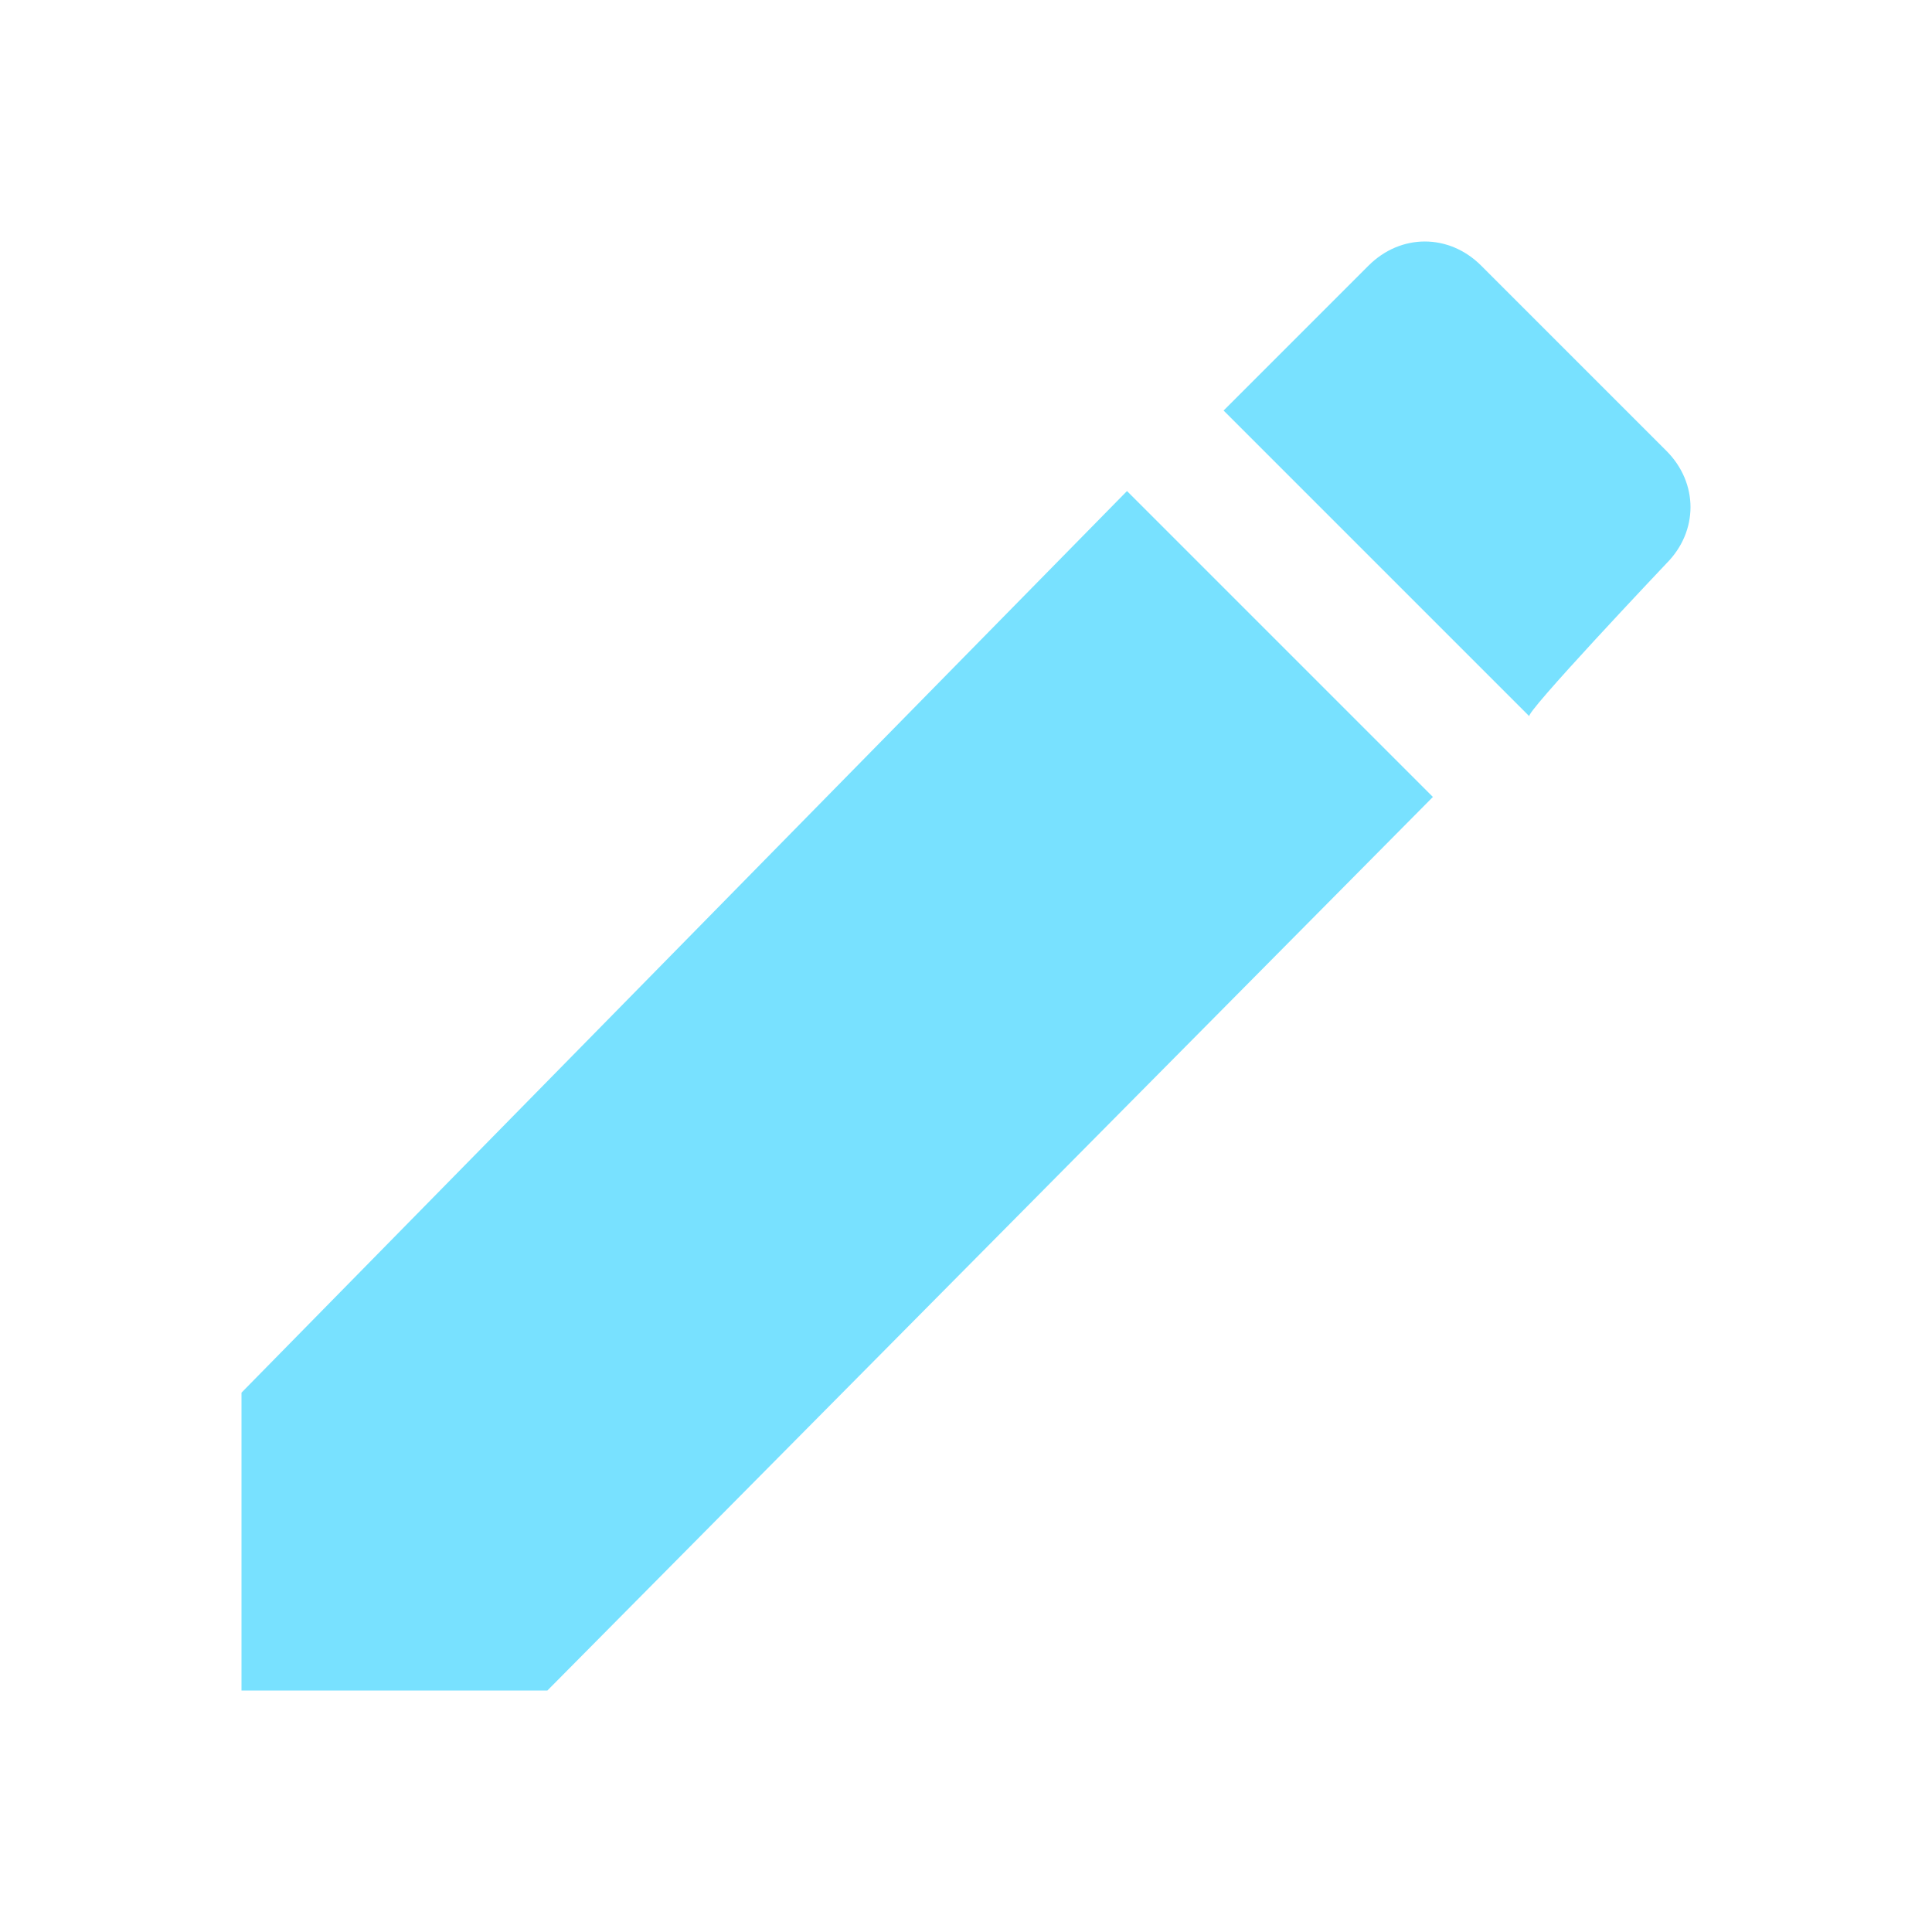
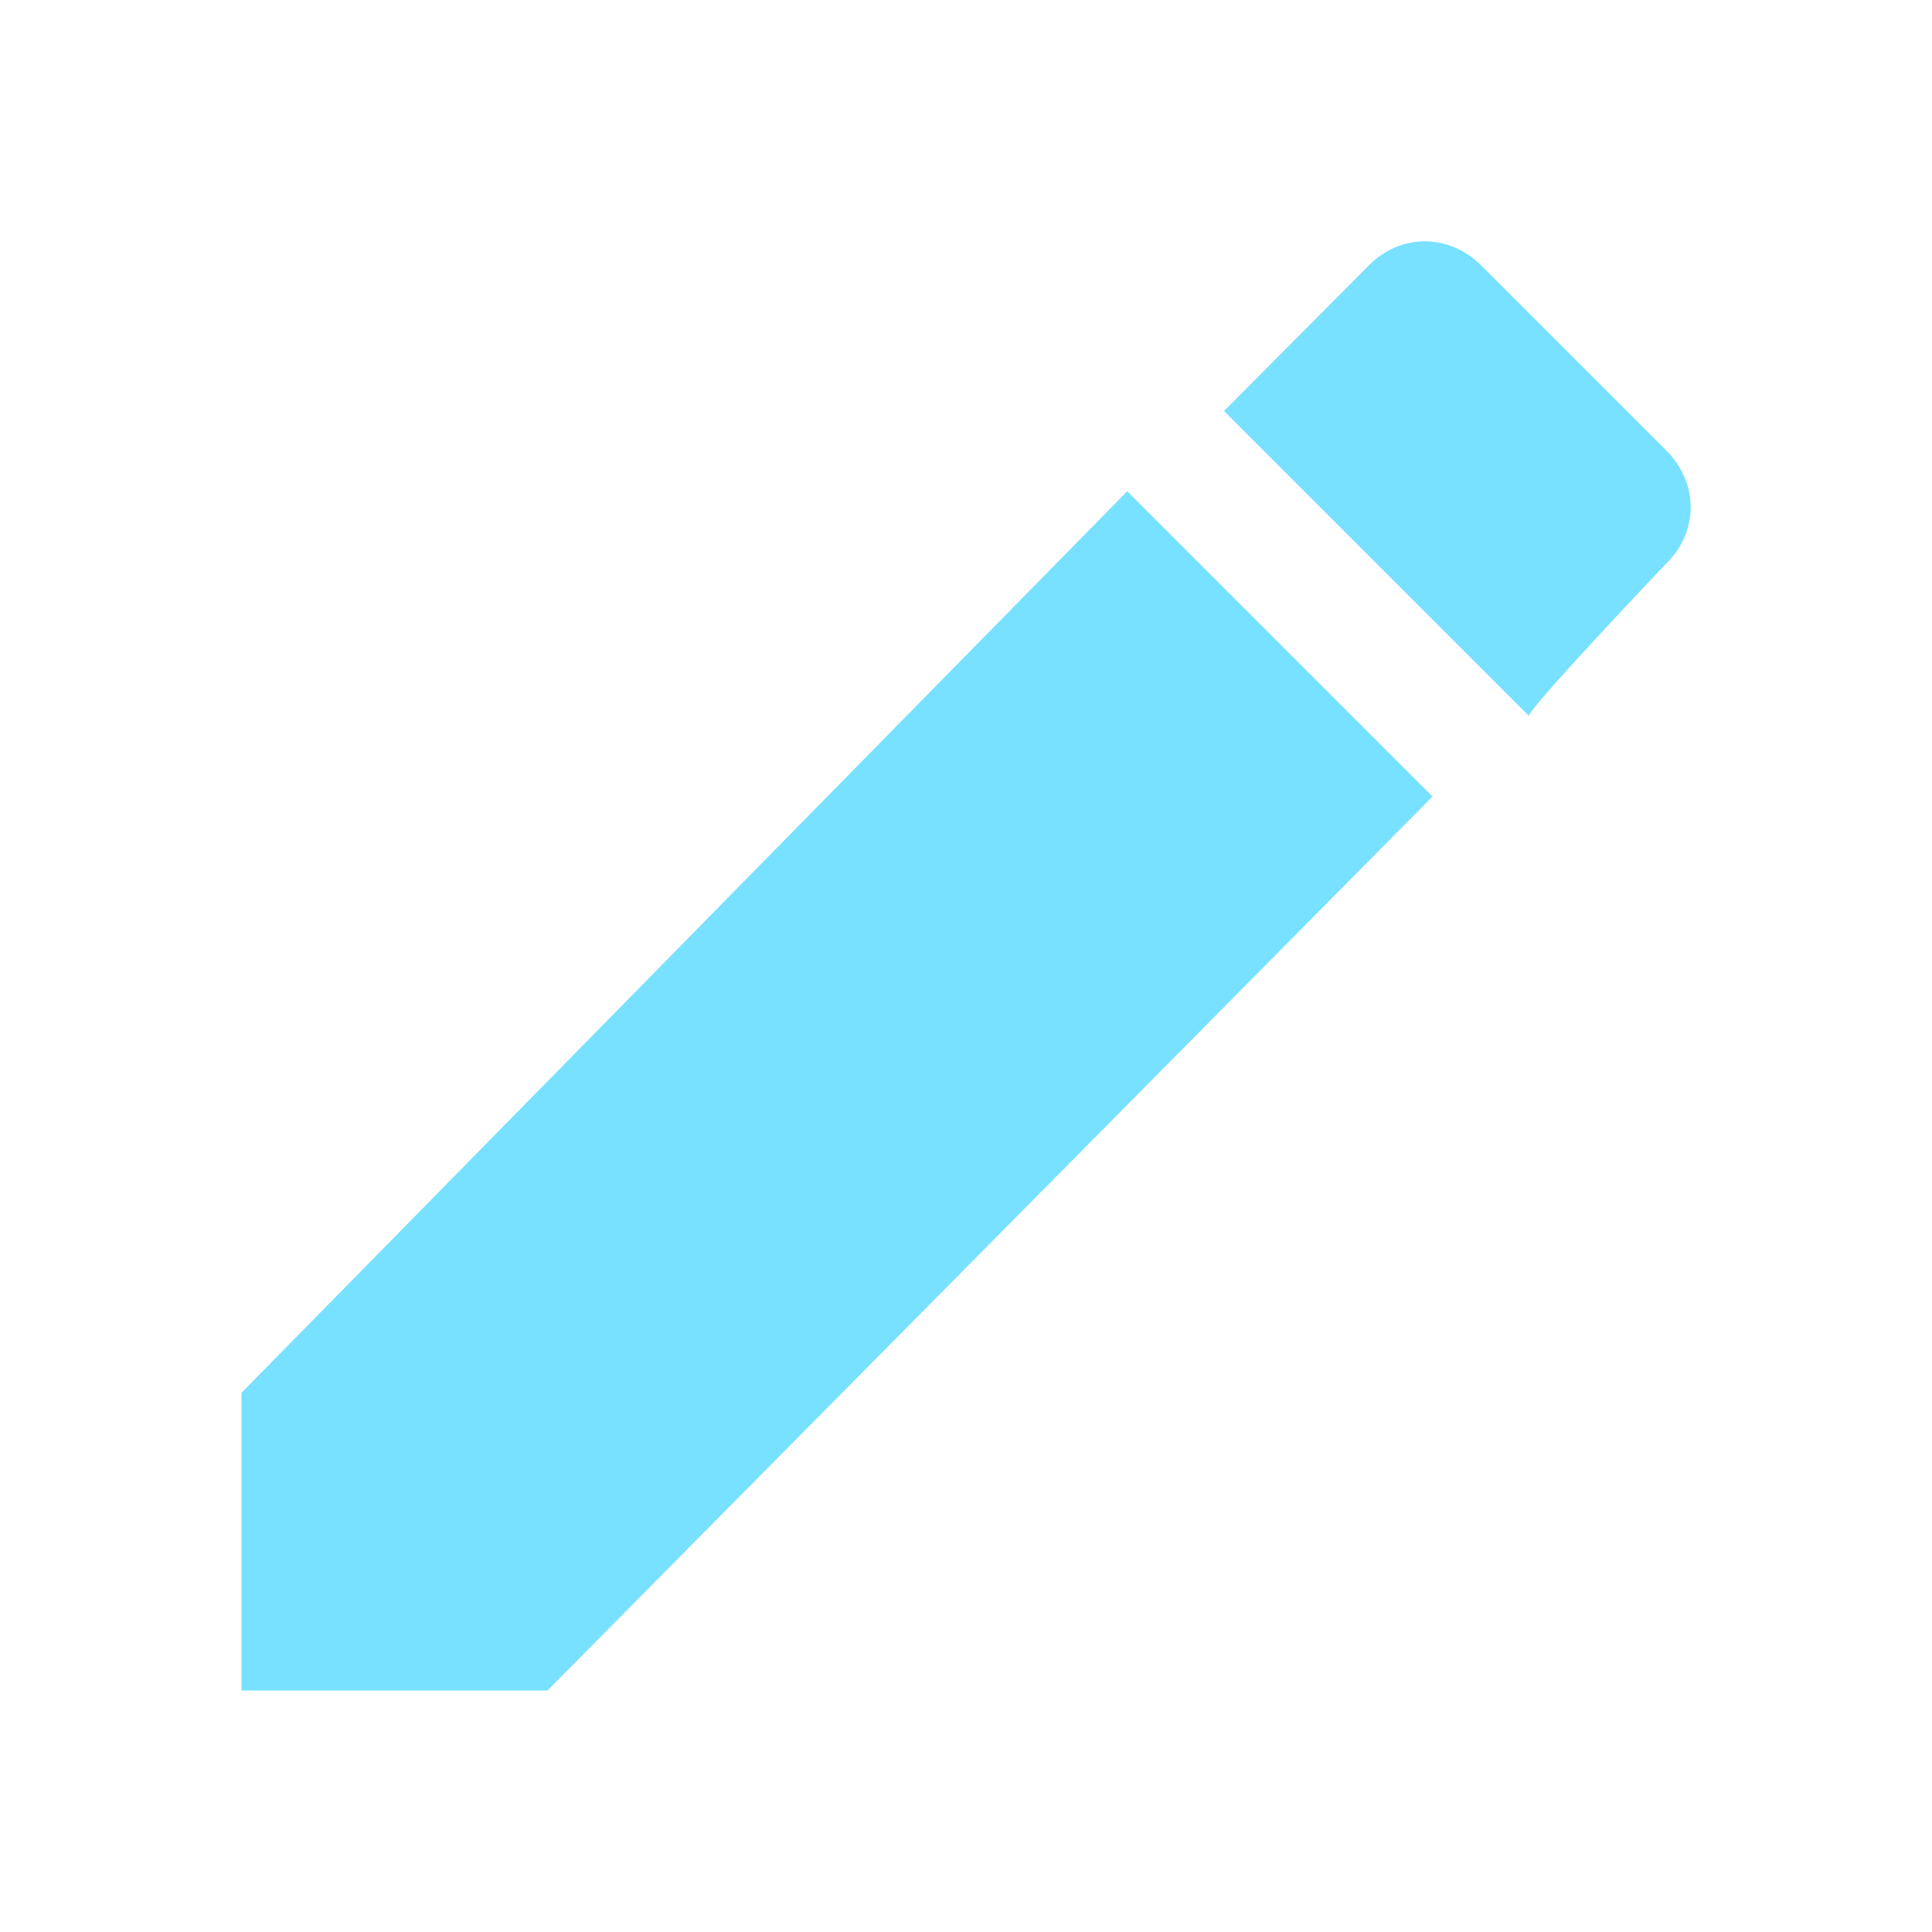
- <svg xmlns="http://www.w3.org/2000/svg" version="1.1" id="Layer_1" x="0px" y="0px" viewBox="0 0 24 24" style="enable-background:new 0 0 24 24;" xml:space="preserve">
-   <style type="text/css">
- 	.st0{fill:#78e1ff;}
- 	.st1{fill:none;}
- </style>
-   <path class="st0" d="M3,17.3V21h3.8L17.8,9.9l-3.8-3.8L3,17.3z M20.7,7c0.4-0.4,0.4-1,0-1.4l-2.3-2.3c-0.4-0.4-1-0.4-1.4,0l-1.8,1.8  l3.8,3.8C18.9,8.9,20.7,7,20.7,7z" />
-   <path class="st1" d="M0,0h24v24H0V0z" />
+ <svg xmlns="http://www.w3.org/2000/svg" width="11pt" height="11pt" viewBox="0 0 11 11" version="1.1">
+   <g id="surface1">
+     <path style=" stroke:none;fill-rule:nonzero;fill:rgb(47.059%,88.235%,100%);fill-opacity:1;" d="M 1.375 7.93 L 1.375 9.625 L 3.117 9.625 L 8.156 4.535 L 6.418 2.797 Z M 9.488 3.207 C 9.672 3.027 9.672 2.75 9.488 2.566 L 8.434 1.512 C 8.25 1.328 7.973 1.328 7.793 1.512 L 6.969 2.34 L 8.707 4.078 C 8.66 4.078 9.488 3.207 9.488 3.207 Z M 9.488 3.207 " />
+   </g>
</svg>
